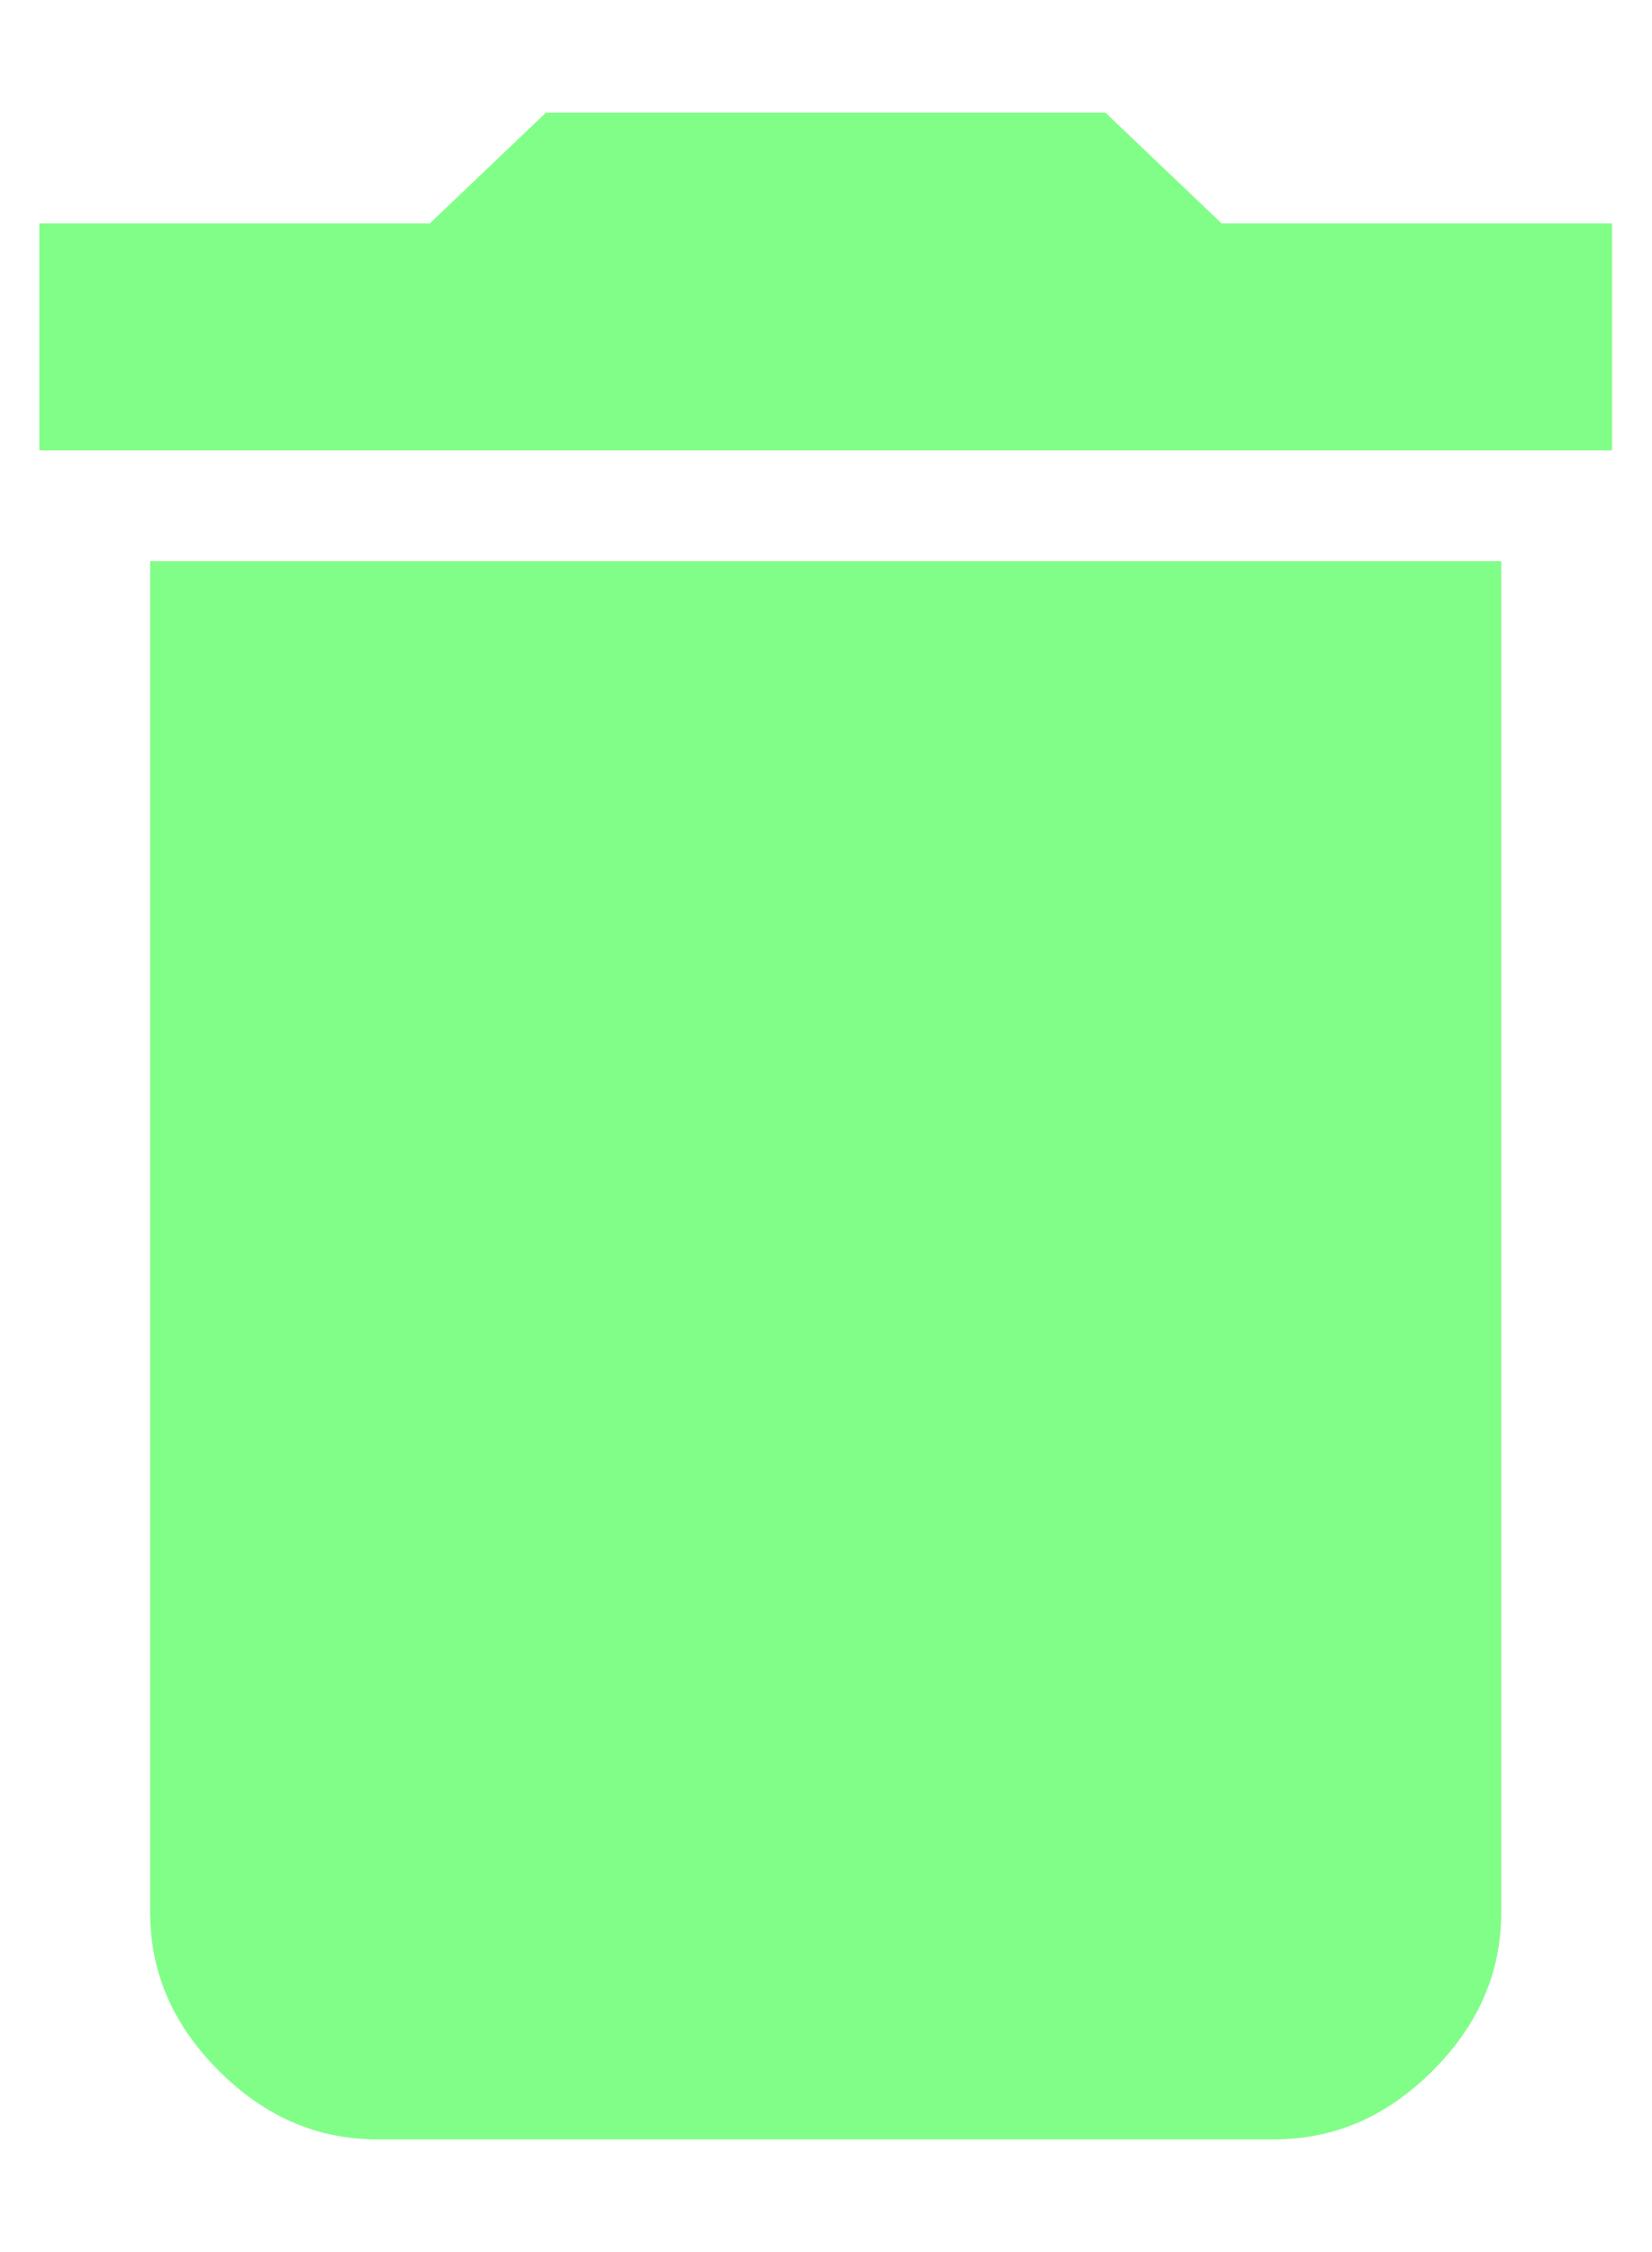
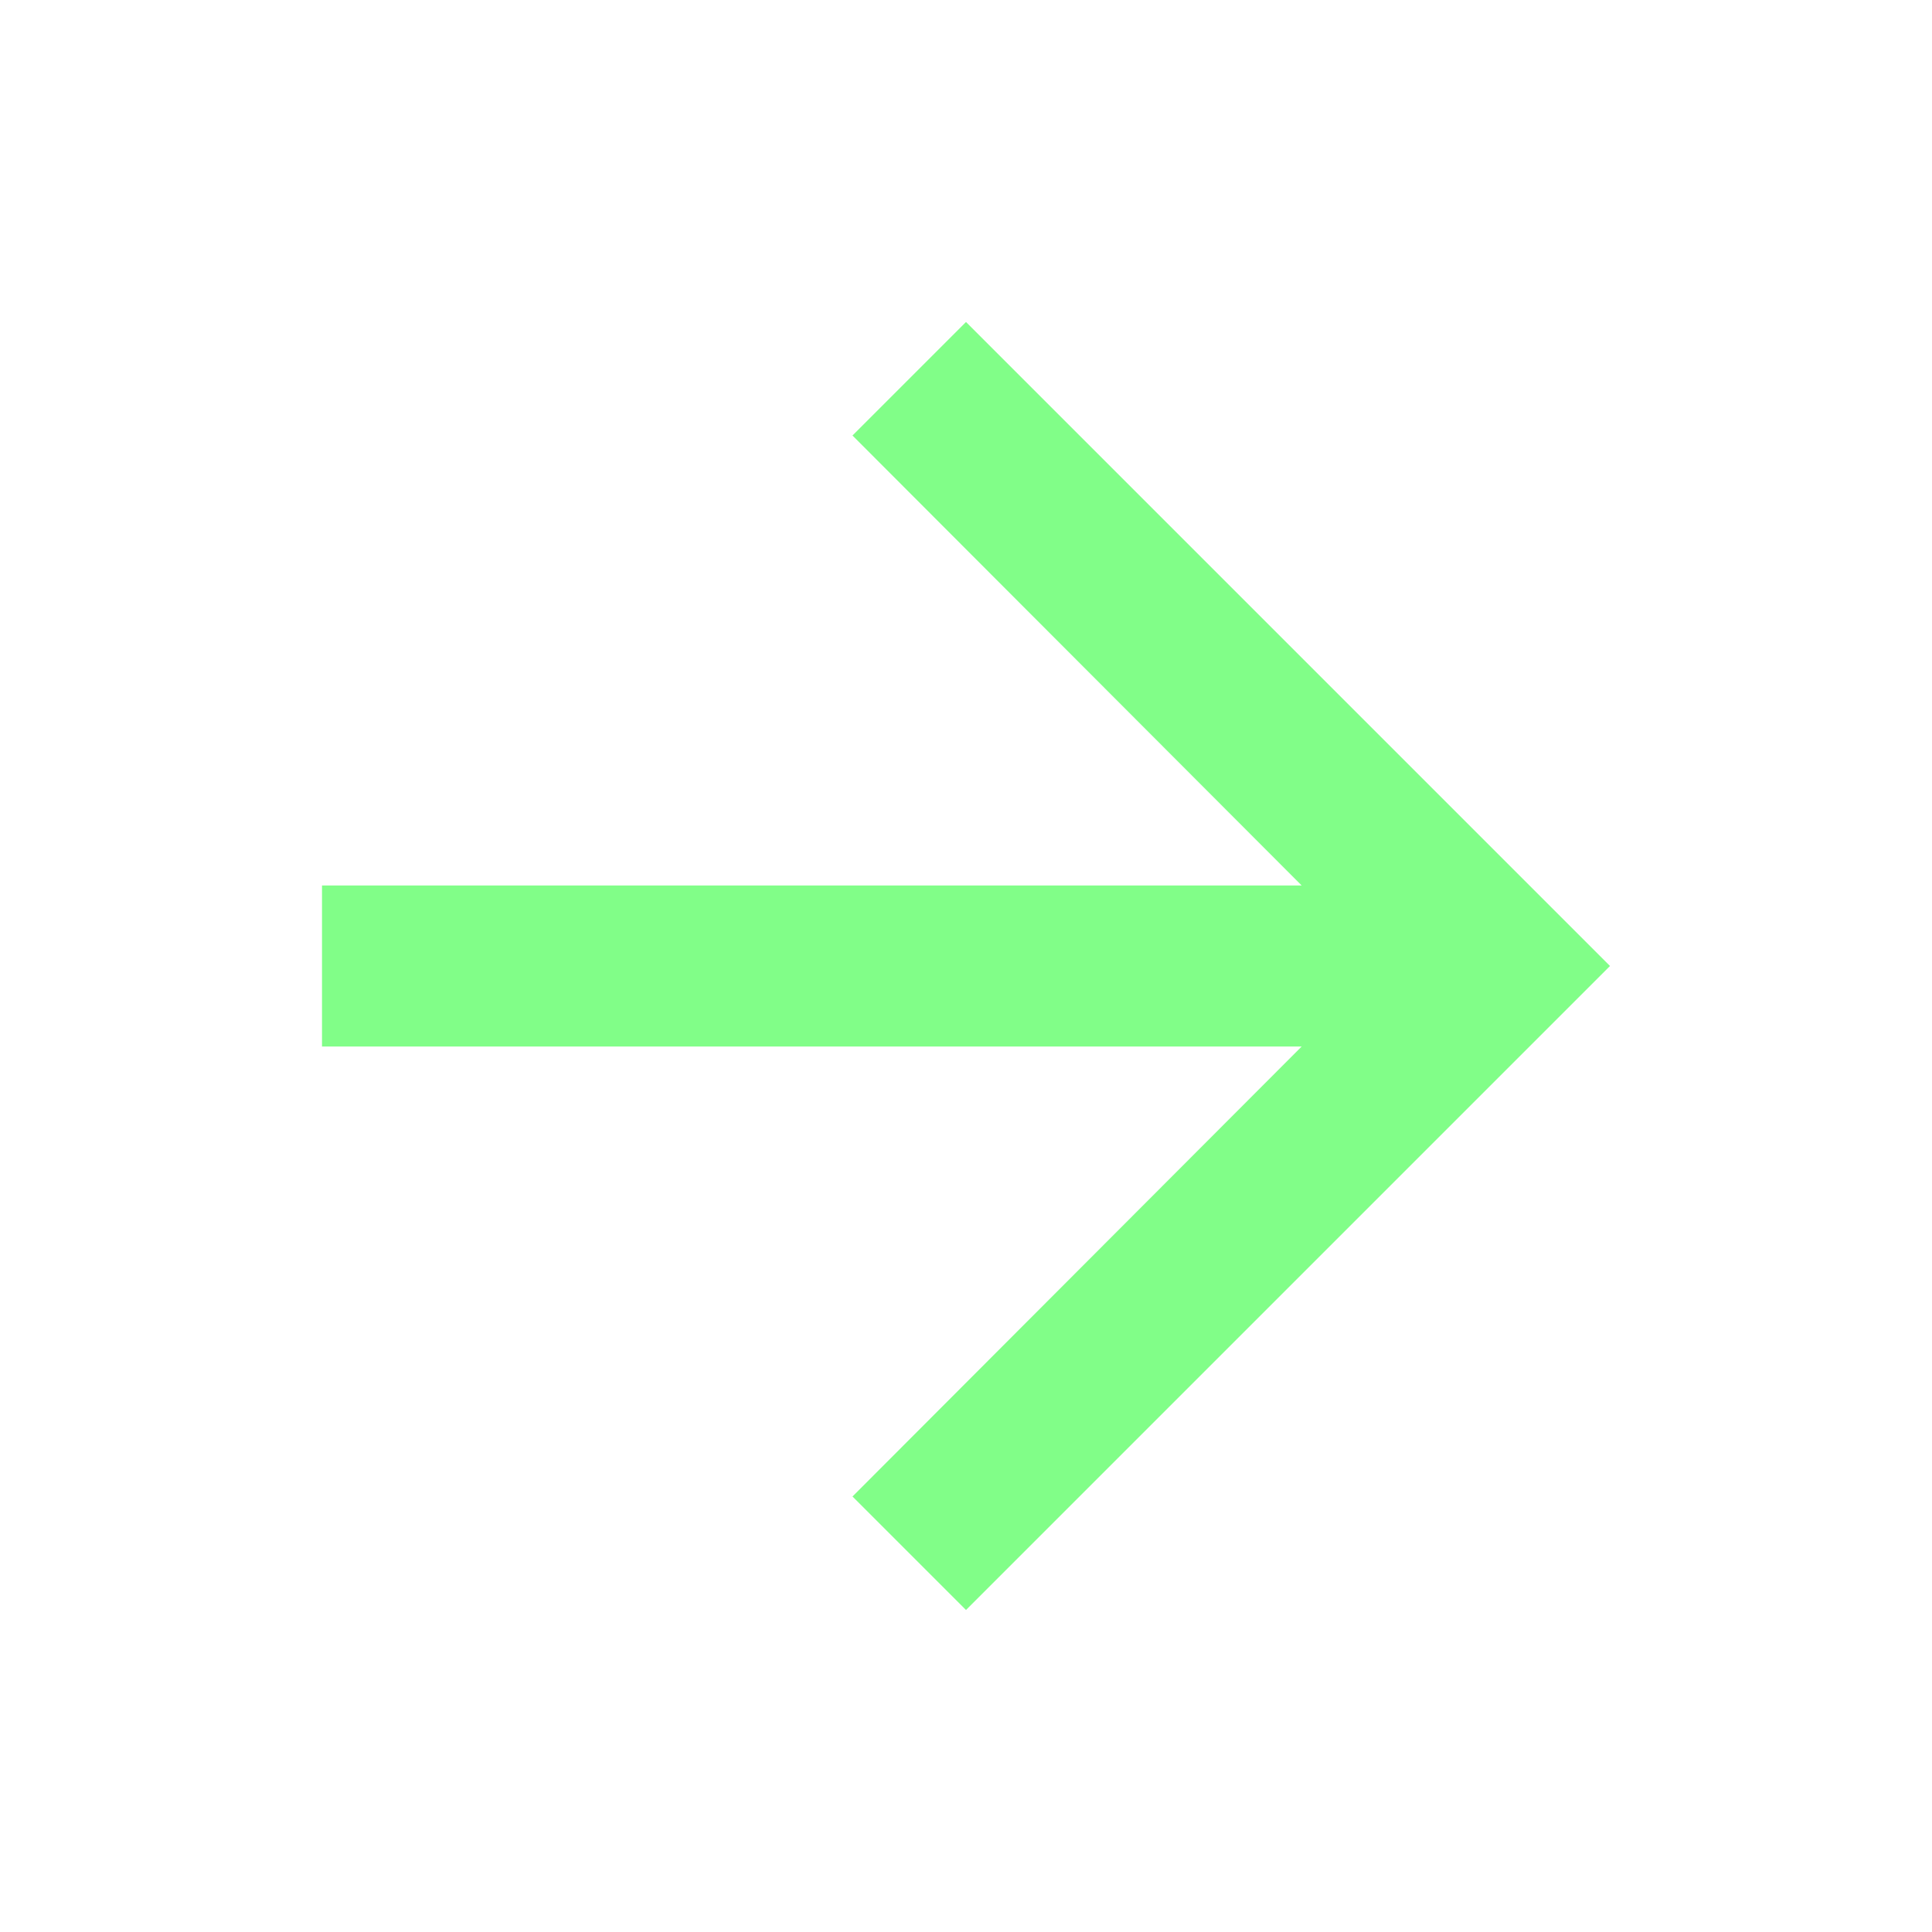
- <svg xmlns="http://www.w3.org/2000/svg" width="11" height="15" viewBox="0 0 11 15" fill="none">
-   <path d="M10.738 1.488V3H0.262V1.488H2.863L3.637 0.75H7.363L8.137 1.488H10.738ZM1 12.738V3.738H10V12.738C10 13.137 9.848 13.488 9.543 13.793C9.238 14.098 8.887 14.25 8.488 14.25H2.512C2.113 14.25 1.762 14.098 1.457 13.793C1.152 13.488 1 13.137 1 12.738Z" fill="#81FE88" />
+ <svg xmlns="http://www.w3.org/2000/svg" width="24" height="24" viewBox="0 0 24 24" fill="none">
+   <path d="M12 4L10.59 5.41L16.17 11H4V13H16.17L10.59 18.59L12 20L20 12L12 4Z" fill="#81FE88" />
</svg>
